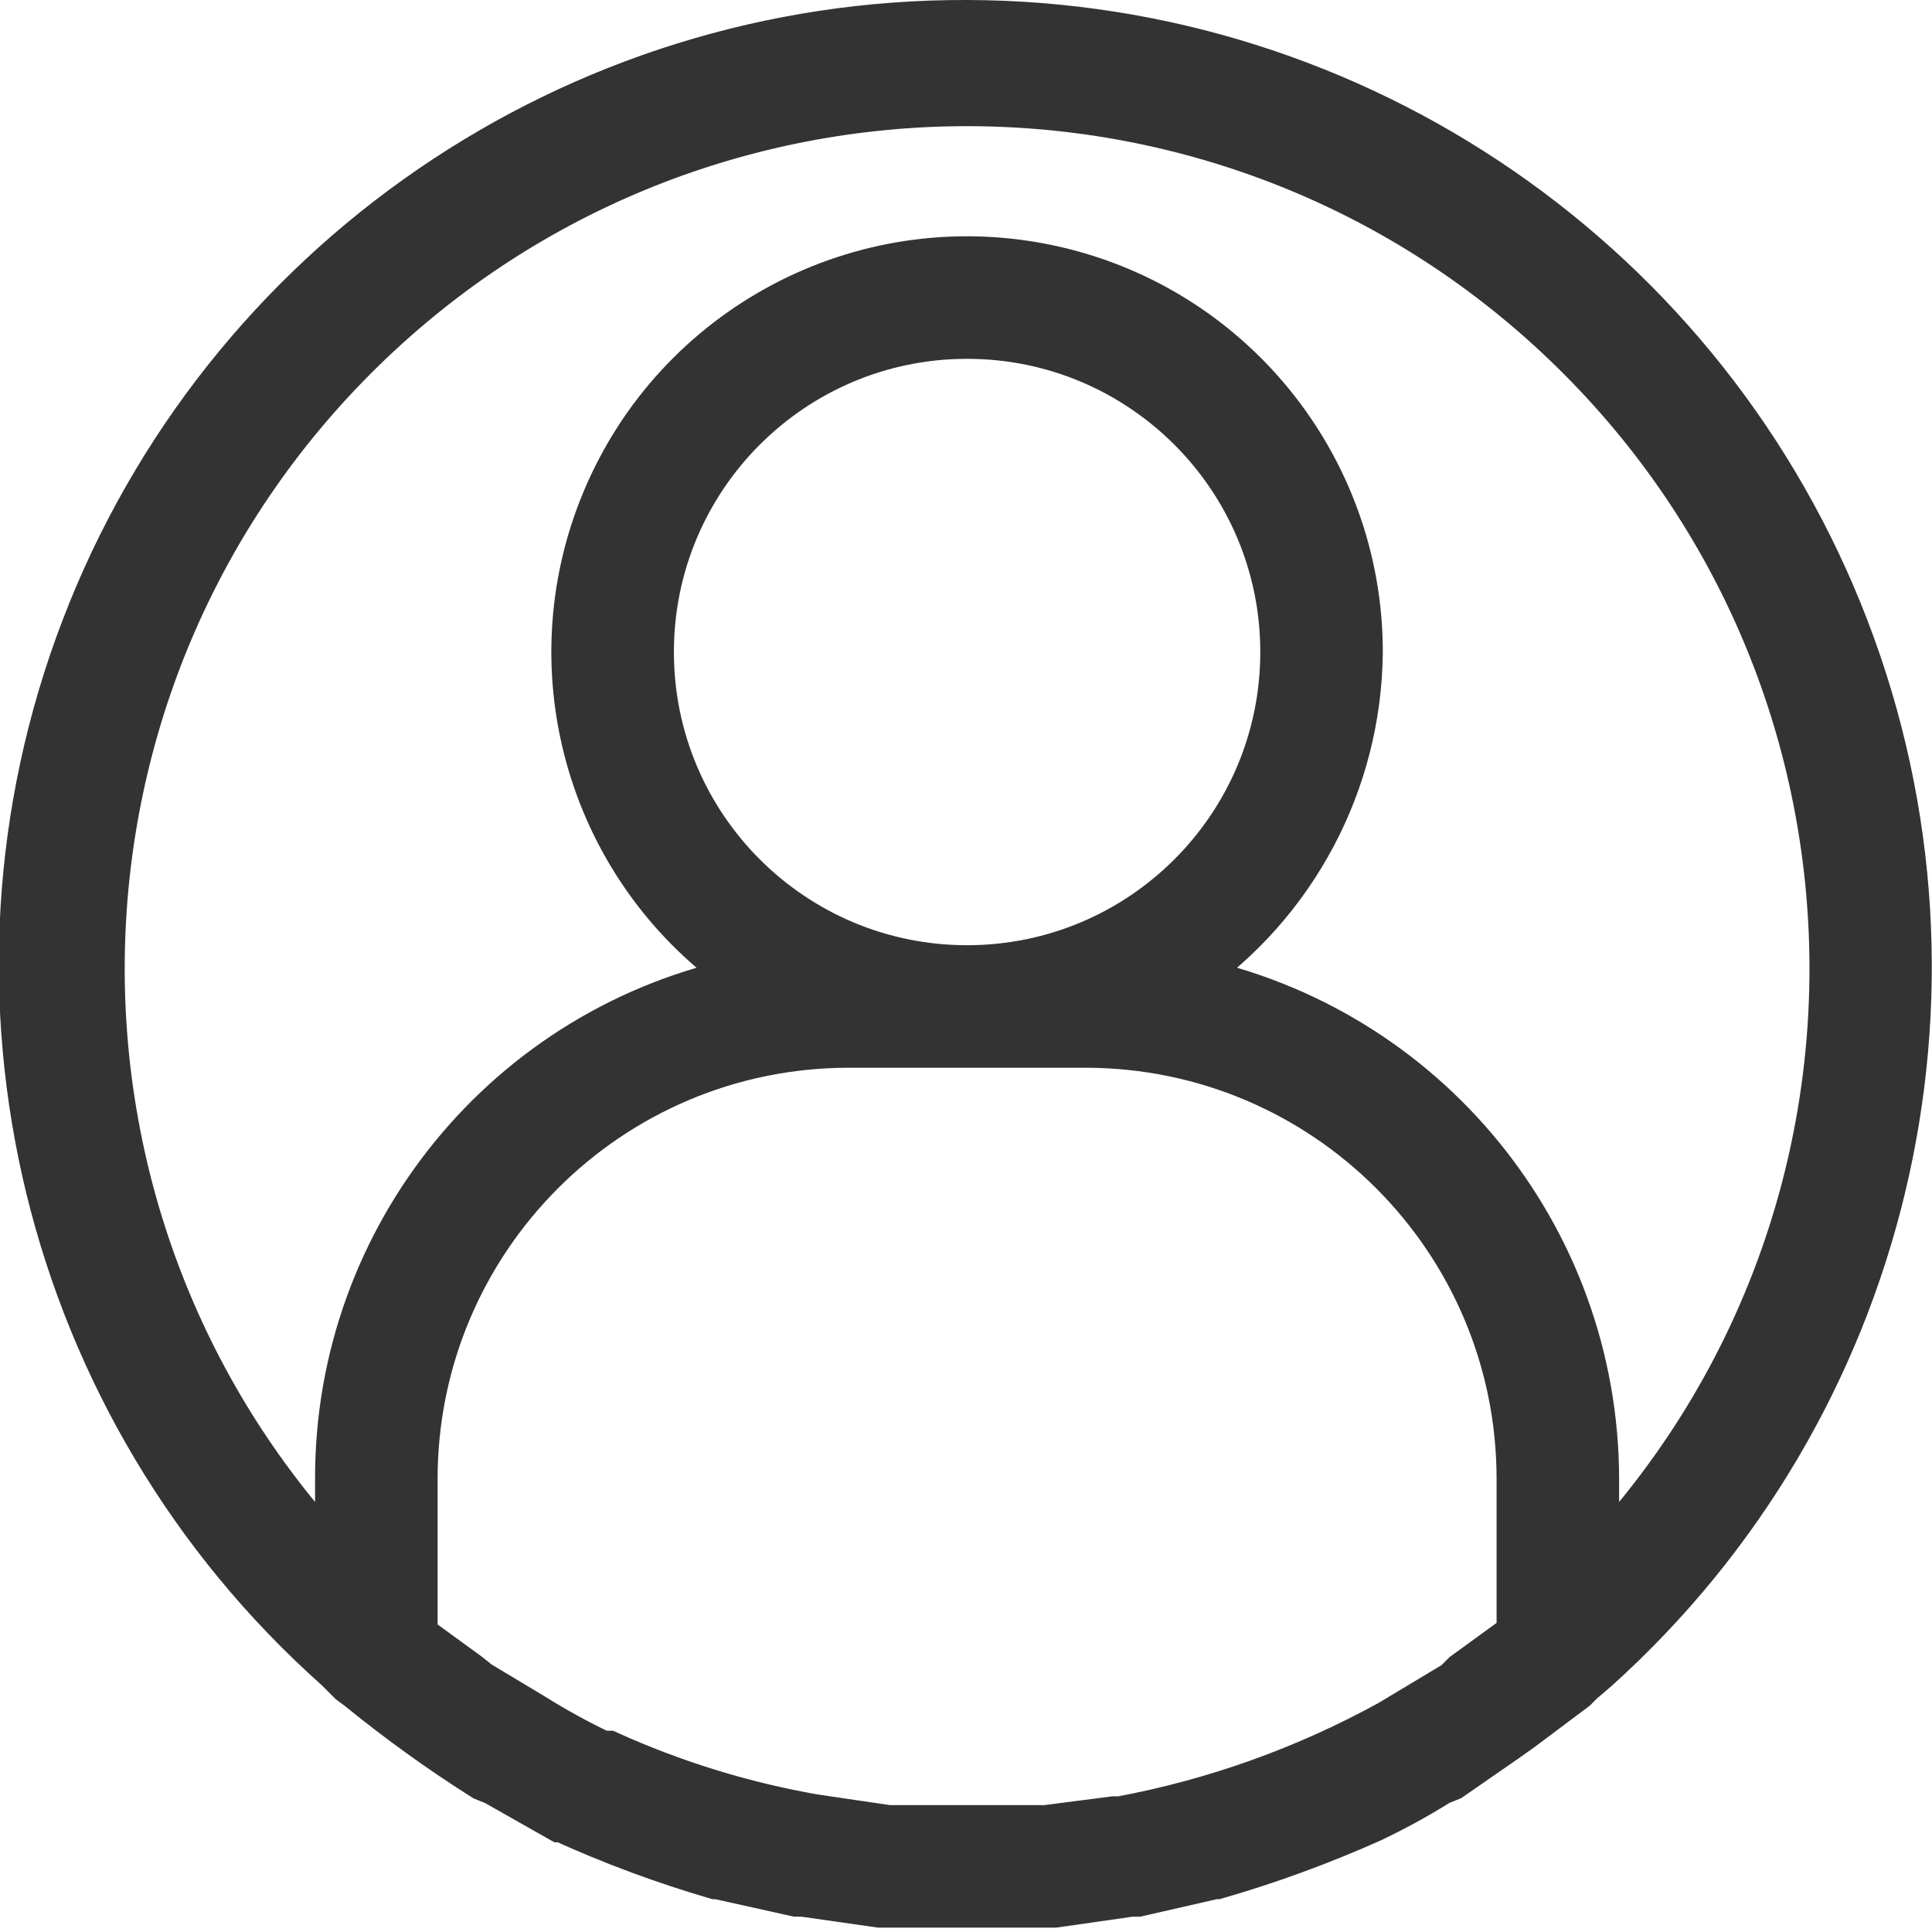
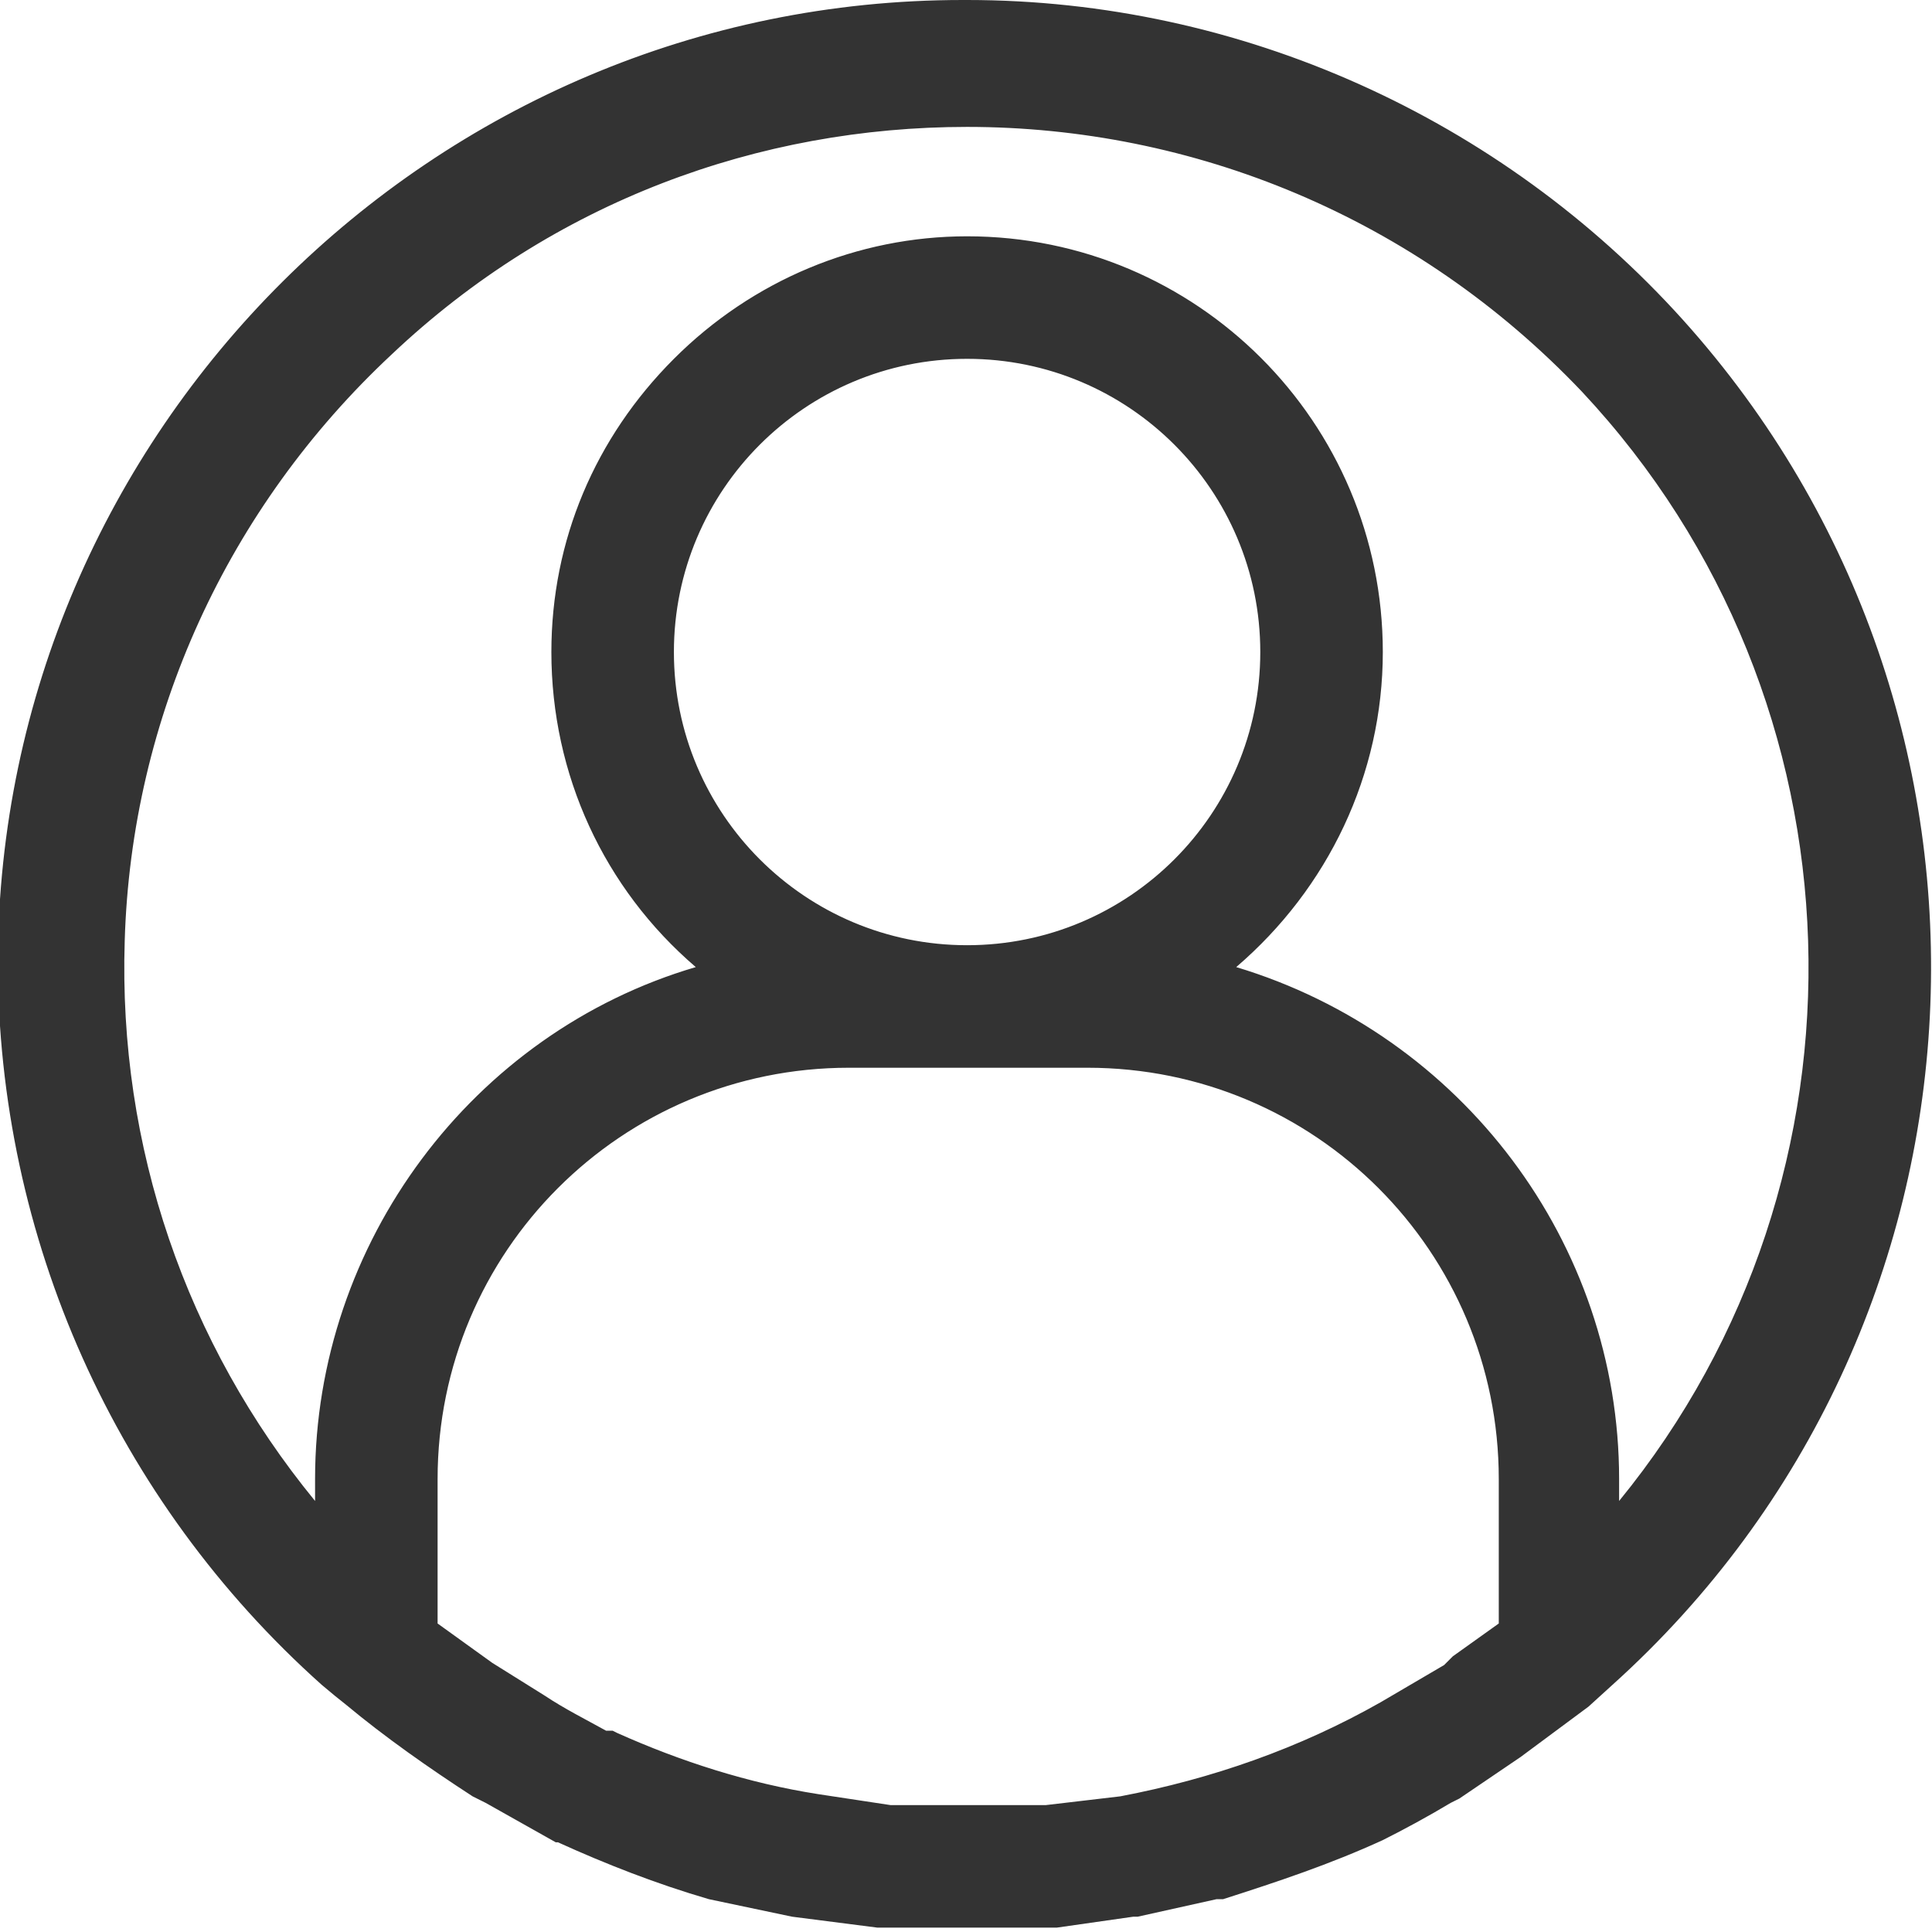
- <svg xmlns="http://www.w3.org/2000/svg" viewBox="0 0 88.3 88.3">
-   <defs>
-     <style>.cls-1{fill:#333;stroke:#333;stroke-miterlimit:10;stroke-width:2px;}</style>
-   </defs>
-   <g id="Layer_2" data-name="Layer 2">
-     <g id="Layer_1-2" data-name="Layer 1">
-       <path id="Layer_1-3" data-name="Layer 1" class="cls-1" d="M44.2,1A43.1,43.1,0,0,0,15.4,76.3h0l.6.6.4.3a58.9,58.9,0,0,0,5.7,4.1l.5.2,3,1.7h.1a53,53,0,0,0,7,2.6h.1l3.6.8h.3l3.5.5h8l3.5-.5H52l3.5-.8h.1a54.4,54.4,0,0,0,7.1-2.6h0a30.7,30.7,0,0,0,3.1-1.7l.5-.2,2.6-1.8.7-.5L72,77.2l.3-.3.7-.6h0A43.2,43.2,0,0,0,44.2,1Zm0,43.2A14.4,14.4,0,1,1,58.6,29.8,14.4,14.4,0,0,1,44.2,44.2Zm5.4,3.6A19.8,19.8,0,0,1,69.4,67.6v7.1l-.3.2-2.2,1.6-.4.4L64,78.4l-.5.3a41.1,41.1,0,0,1-12.3,4.4h-.3l-3.1.4H40.6l-3.4-.5a39.3,39.3,0,0,1-9.4-2.9h-.3a30.7,30.7,0,0,1-3.1-1.7l-2.5-1.5-.5-.4-2.2-1.6c-.1-.1-.1-.2-.2-.2V67.6A19.8,19.8,0,0,1,38.8,47.8ZM73,71.3V67.6A23.4,23.4,0,0,0,54.3,44.7a18.3,18.3,0,0,0,7.9-14.9A18,18,0,1,0,34.1,44.7,23.3,23.3,0,0,0,15.4,67.6v3.7a39.5,39.5,0,1,1,57.6,0Z" />
+ <svg xmlns="http://www.w3.org/2000/svg" version="1.1" id="Layer_1" x="0px" y="0px" viewBox="0 0 88.3 88.3" style="enable-background:new 0 0 88.3 88.3;" xml:space="preserve">
+   <style type="text/css">
+ 	.st0{fill:#333333;}
+ </style>
+   <g id="Layer_2_1_">
+     <g id="Layer_1-2">
+       <g>
+         <path id="Layer_1-3_1_" class="st0" d="M44.2,1C20.4,0.9,1,20.1,0.9,43.9c0,12.4,5.2,24.1,14.5,32.4l0,0l0.6,0.6l0.4,0.3     c1.8,1.5,3.7,2.8,5.7,4.1l0.5,0.2l3,1.7h0.1c2.3,1,4.6,1.9,7,2.6h0.1l3.6,0.8h0.3l3.5,0.5h8l3.5-0.5H52l3.5-0.8h0.1     c2.4-0.7,4.8-1.6,7.1-2.6l0,0c1.1-0.5,2.1-1.1,3.1-1.7l0.5-0.2l2.6-1.8l0.7-0.5l2.4-1.8l0.3-0.3l0.7-0.6l0,0     c17.7-16,19.2-43.3,3.2-61C68,6.2,56.4,1,44.2,1z M44.2,44.2c-8,0-14.4-6.4-14.4-14.4c0-8,6.4-14.4,14.4-14.4s14.4,6.4,14.4,14.4     S52.2,44.2,44.2,44.2L44.2,44.2z M49.6,47.8c10.9,0,19.8,8.9,19.8,19.8v7.1l-0.3,0.2l-2.2,1.6l-0.4,0.4L64,78.4l-0.5,0.3     c-3.8,2.1-8,3.6-12.3,4.4h-0.3l-3.1,0.4h-7.2L37.2,83c-3.2-0.6-6.4-1.5-9.4-2.9h-0.3c-1.1-0.5-2.1-1.1-3.1-1.7l-2.5-1.5l-0.5-0.4     l-2.2-1.6c-0.1-0.1-0.1-0.2-0.2-0.2v-7.1c0-10.9,8.9-19.8,19.8-19.8h0H49.6z M73,71.3v-3.7c0-11.1-7.8-20.7-18.7-22.9     c4.9-3.4,7.8-8.9,7.9-14.9c0-9.9-8.1-18-18-18s-18,8.1-18,18c0,6,3,11.5,7.9,14.9c-10.9,2.2-18.7,11.8-18.7,22.9v3.7     C0.5,55.4,1.3,30.4,17.2,15.5S58.1,1.3,73,17.2C87.3,32.4,87.3,56.1,73,71.3z" />
+         <path class="st0" d="M48.3,88.1l-8.2,0l-3.9-0.5l-3.8-0.8c-2.4-0.7-4.7-1.6-6.9-2.6h-0.1l-3.2-1.8l-0.6-0.3c-2-1.3-4-2.7-5.8-4.2     l-0.5-0.4L14.7,77C5.3,68.6-0.1,56.6-0.1,43.9C0,19.7,19.8,0,44,0c0.1,0,0.1,0,0.2,0c12.5,0,24.4,5.4,32.7,14.6     C93.2,32.7,91.8,60.7,73.7,77l-1.1,1l-3.1,2.3l-2.8,1.9l-0.4,0.2c-1,0.6-2.1,1.2-3.1,1.7c-2.4,1.1-4.8,1.9-7.3,2.7l-0.3,0     L52,87.6h-0.2L48.3,88.1z M40.3,86.1h7.9l3.8-0.5l3.6-0.8c2.3-0.7,4.6-1.5,6.8-2.5c1-0.5,2-1,3-1.6l0.2-0.1l0.4-0.2l3.2-2.2     l2.6-2l0.8-0.7C89.6,60,91,33.2,75.4,16C67.5,7.1,56.1,2,44.2,2h0c0,0-0.1,0-0.2,0C20.9,2,2,20.8,1.9,44     c0,12.1,5.1,23.6,14.1,31.6l0.6,0.6l0.3,0.3c1.8,1.5,3.6,2.8,5.6,4l0.5,0.2l3,1.7c2.2,1,4.4,1.8,6.8,2.5l0.2,0l3.8,0.8L40.3,86.1     z M47.9,84.5l-7.4,0L37.1,84c-3.3-0.6-6.5-1.5-9.5-2.9h-0.3L27.1,81c-1.1-0.5-2.2-1.1-3.2-1.8l-2.6-1.6l-0.5-0.4l-2.2-1.6H18     v-8.1c0-11.5,9.3-20.8,20.8-20.8h10.8c11.5,0,20.8,9.3,20.8,20.8v7.6l-0.7,0.5l-2.1,1.5L67,77.8l-3,1.8c-4,2.2-8.2,3.7-12.6,4.5     l-0.4,0L47.9,84.5z M40.7,82.5h7.1l3.4-0.4c4.2-0.8,8.2-2.2,11.9-4.3l2.9-1.7l0.4-0.4l2.1-1.5v-6.6c0-10.4-8.4-18.8-18.8-18.8     H38.8C28.4,48.8,20,57.2,20,67.6v6.6l2.5,1.8l2.4,1.5c0.9,0.6,1.9,1.1,2.8,1.6H28l0.2,0.1c2.9,1.3,6,2.3,9.2,2.8L40.7,82.5z      M16.4,73.8L14.7,72c-7.4-7.9-11.3-18.2-11-29c0.3-10.8,4.9-20.8,12.8-28.2c16.3-15.3,42-14.5,57.2,1.8     c14.6,15.5,14.6,39.9,0,55.4L72,73.8v-6.2c0-10.6-7.5-19.8-17.9-21.9l-2.3-0.5l1.9-1.3c4.6-3.2,7.4-8.5,7.5-14.1     c0-9.4-7.6-17-17-17c-9.4,0-17,7.6-17,17c0,5.6,2.8,10.9,7.5,14.1l2,1.3l-2.3,0.5C23.9,47.8,16.4,57,16.4,67.6V73.8z M44.2,5.8     c-9.5,0-18.9,3.4-26.3,10.4C10.4,23.2,6,32.8,5.7,43c-0.3,9.4,2.8,18.4,8.7,25.6v-1c0-10.8,7.2-20.4,17.4-23.4     c-4.2-3.6-6.6-8.8-6.6-14.4c0-5.1,2-9.8,5.6-13.4s8.4-5.6,13.4-5.6c10.5,0,19,8.5,19,19c0,5.6-2.5,10.8-6.7,14.4     C66.8,47.3,74,56.8,74,67.6v1c12.1-14.8,11.5-36.6-1.7-50.7C64.7,9.9,54.5,5.8,44.2,5.8z M44.2,45.2c-8.5,0-15.4-6.9-15.4-15.4     s6.9-15.4,15.4-15.4c8.5,0,15.4,6.9,15.4,15.4S52.7,45.2,44.2,45.2z M44.2,16.4c-7.4,0-13.4,6-13.4,13.4c0,7.4,6,13.4,13.4,13.4     c7.4,0,13.4-6,13.4-13.4C57.6,22.4,51.6,16.4,44.2,16.4z" />
+       </g>
    </g>
  </g>
</svg>
